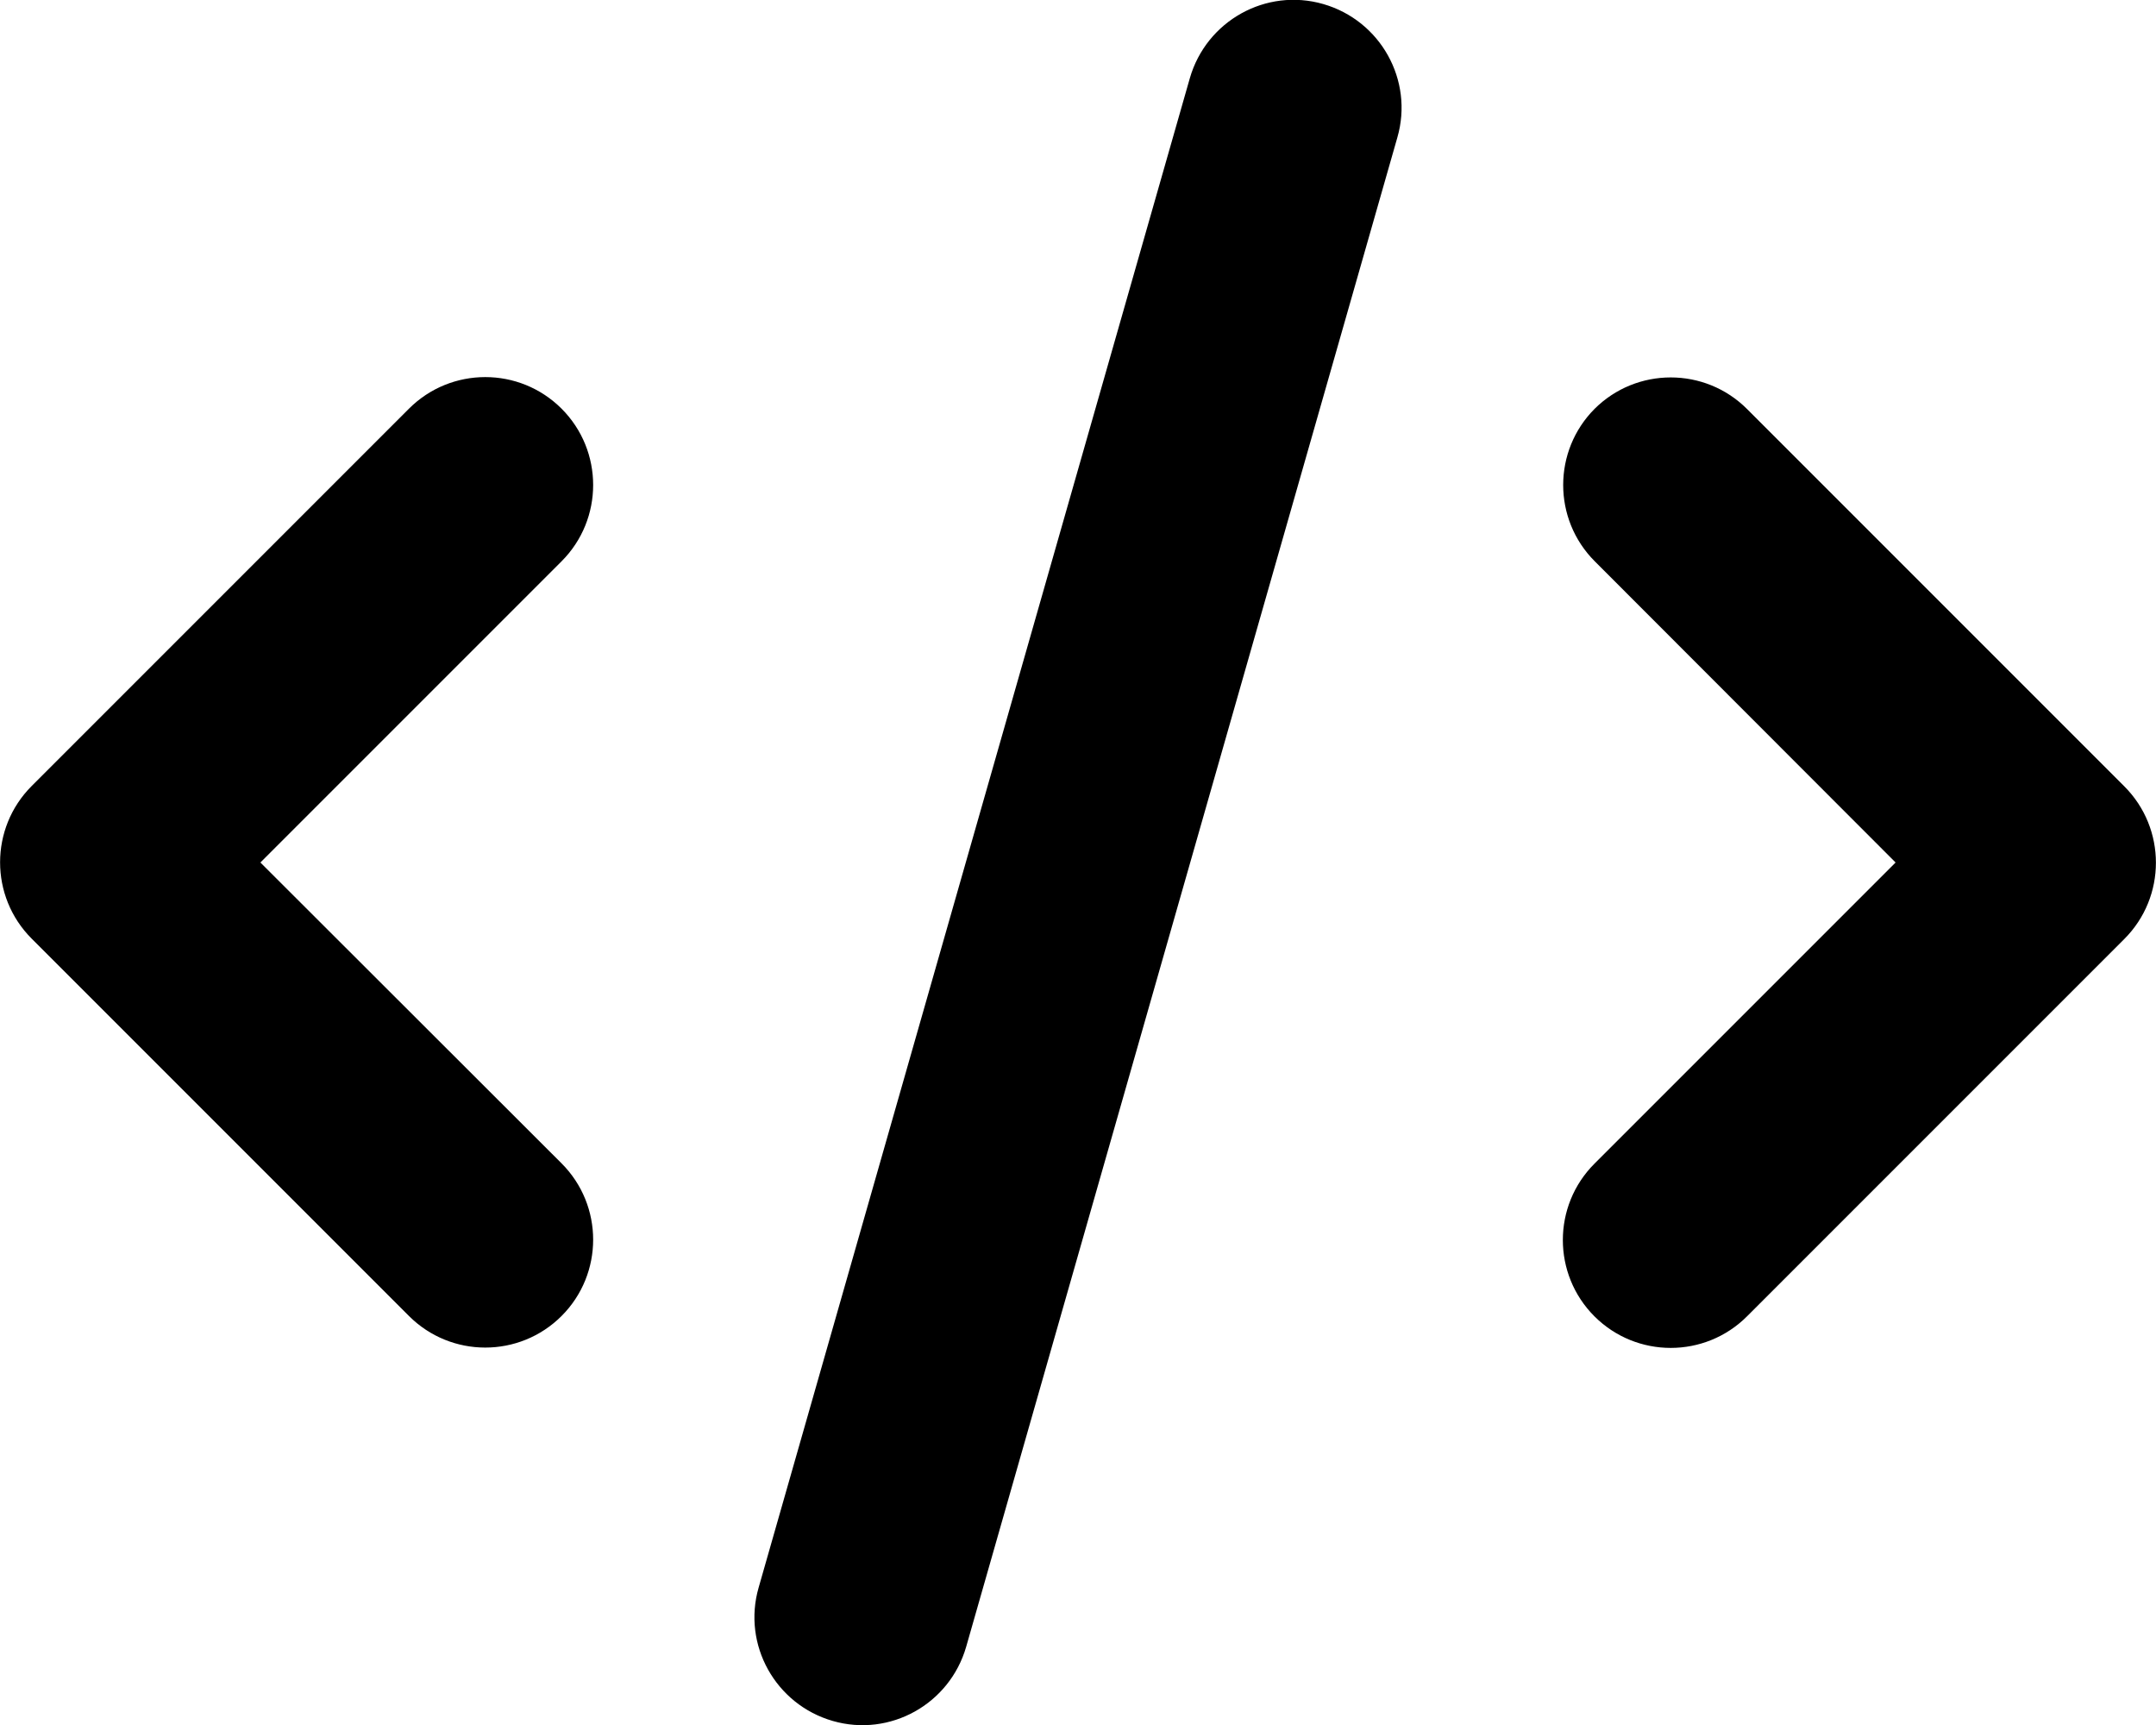
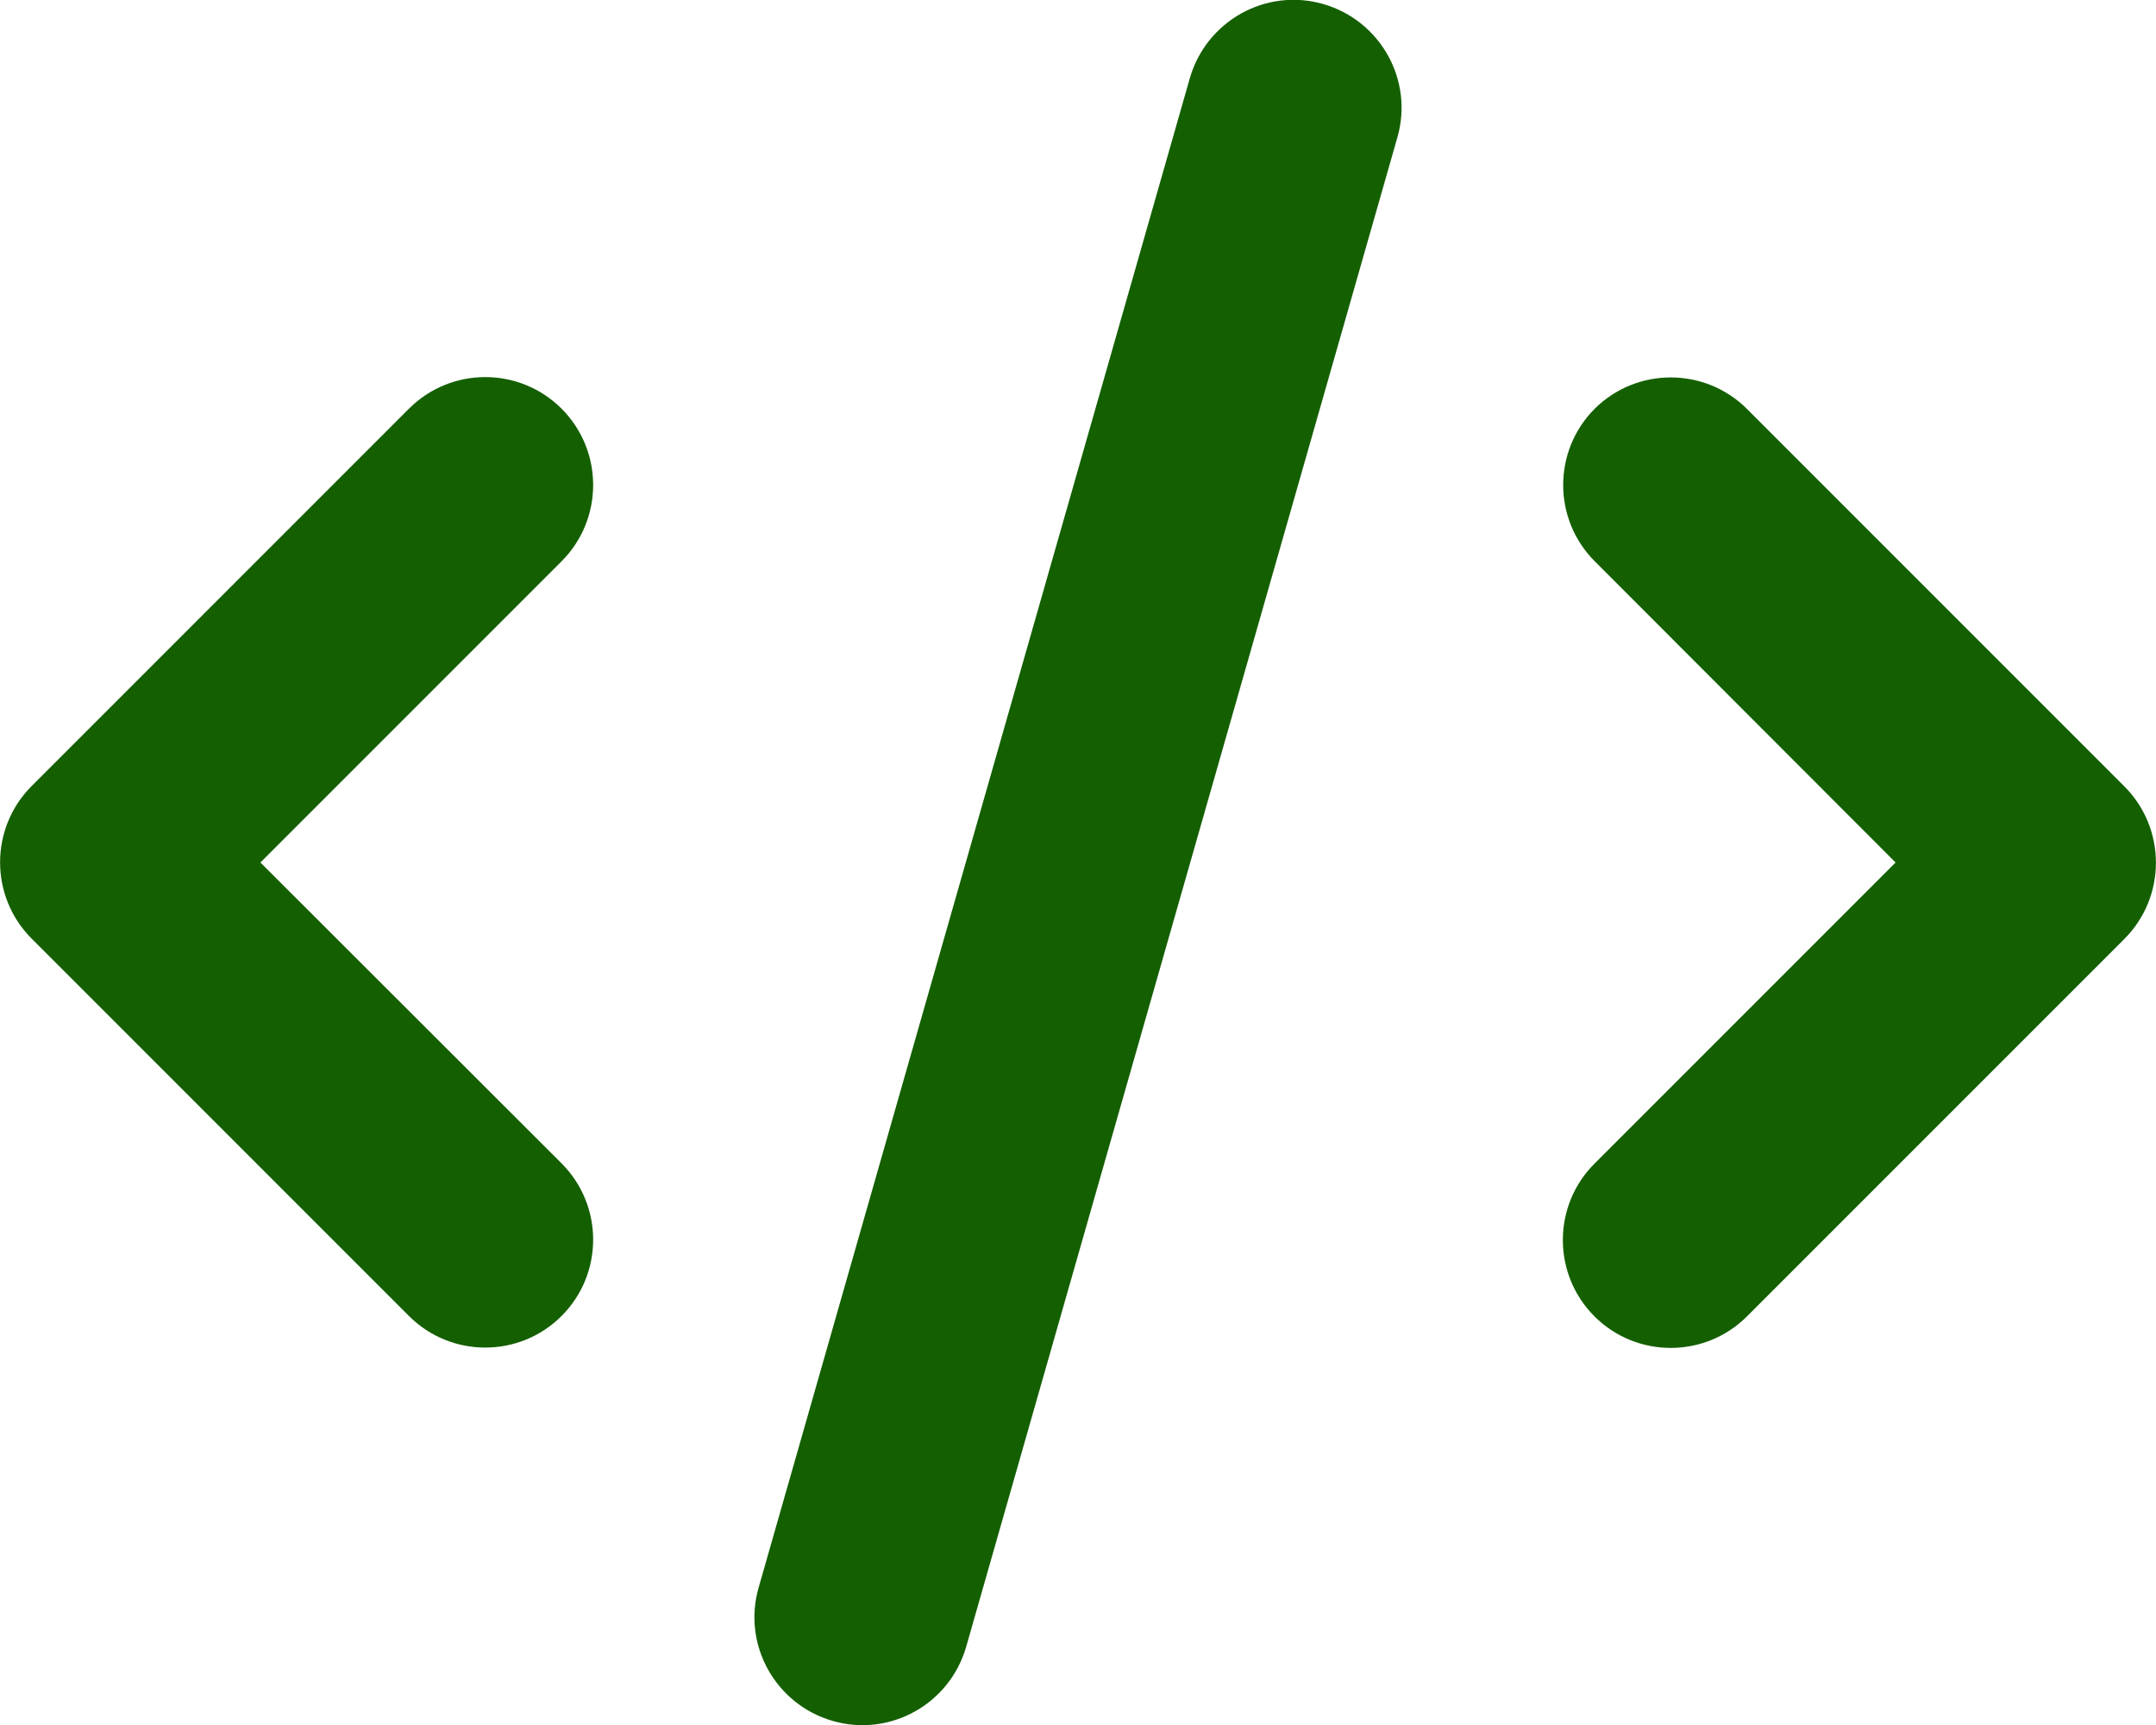
- <svg xmlns="http://www.w3.org/2000/svg" viewBox="0 0 640 512">
-   <path d="M392.8 1.2c-17-4.9-34.7 5-39.6 22l-128 448c-4.9 17 5 34.7 22 39.6s34.7-5 39.6-22l128-448c4.9-17-5-34.7-22-39.6zm80.6 120.1c-12.5 12.5-12.5 32.8 0 45.3L562.7 256l-89.4 89.4c-12.5 12.5-12.5 32.8 0 45.3s32.8 12.5 45.3 0l112-112c12.5-12.5 12.5-32.8 0-45.3l-112-112c-12.5-12.5-32.8-12.5-45.3 0zm-306.7 0c-12.5-12.5-32.8-12.5-45.3 0l-112 112c-12.5 12.5-12.5 32.8 0 45.3l112 112c12.5 12.5 32.8 12.5 45.3 0s12.5-32.8 0-45.3L77.3 256l89.4-89.4c12.5-12.5 12.5-32.8 0-45.3z" />
+ <svg xmlns="http://www.w3.org/2000/svg" viewBox="0 0 640 512" version="1.1" id="svg4">
+   <defs id="defs8" />
+   <path d="M392.8 1.2c-17-4.9-34.7 5-39.6 22l-128 448c-4.9 17 5 34.7 22 39.6s34.7-5 39.6-22l128-448c4.9-17-5-34.7-22-39.6zm80.6 120.1c-12.5 12.5-12.5 32.8 0 45.3L562.7 256l-89.4 89.4c-12.5 12.5-12.5 32.8 0 45.3s32.8 12.5 45.3 0l112-112c12.5-12.5 12.5-32.8 0-45.3l-112-112c-12.5-12.5-32.8-12.5-45.3 0zm-306.7 0c-12.5-12.5-32.8-12.5-45.3 0l-112 112c-12.5 12.5-12.5 32.8 0 45.3l112 112c12.5 12.5 32.8 12.5 45.3 0s12.5-32.8 0-45.3L77.3 256l89.4-89.4c12.5-12.5 12.5-32.8 0-45.3z" id="path2" style="fill:#145f00;fill-opacity:1" />
</svg>
